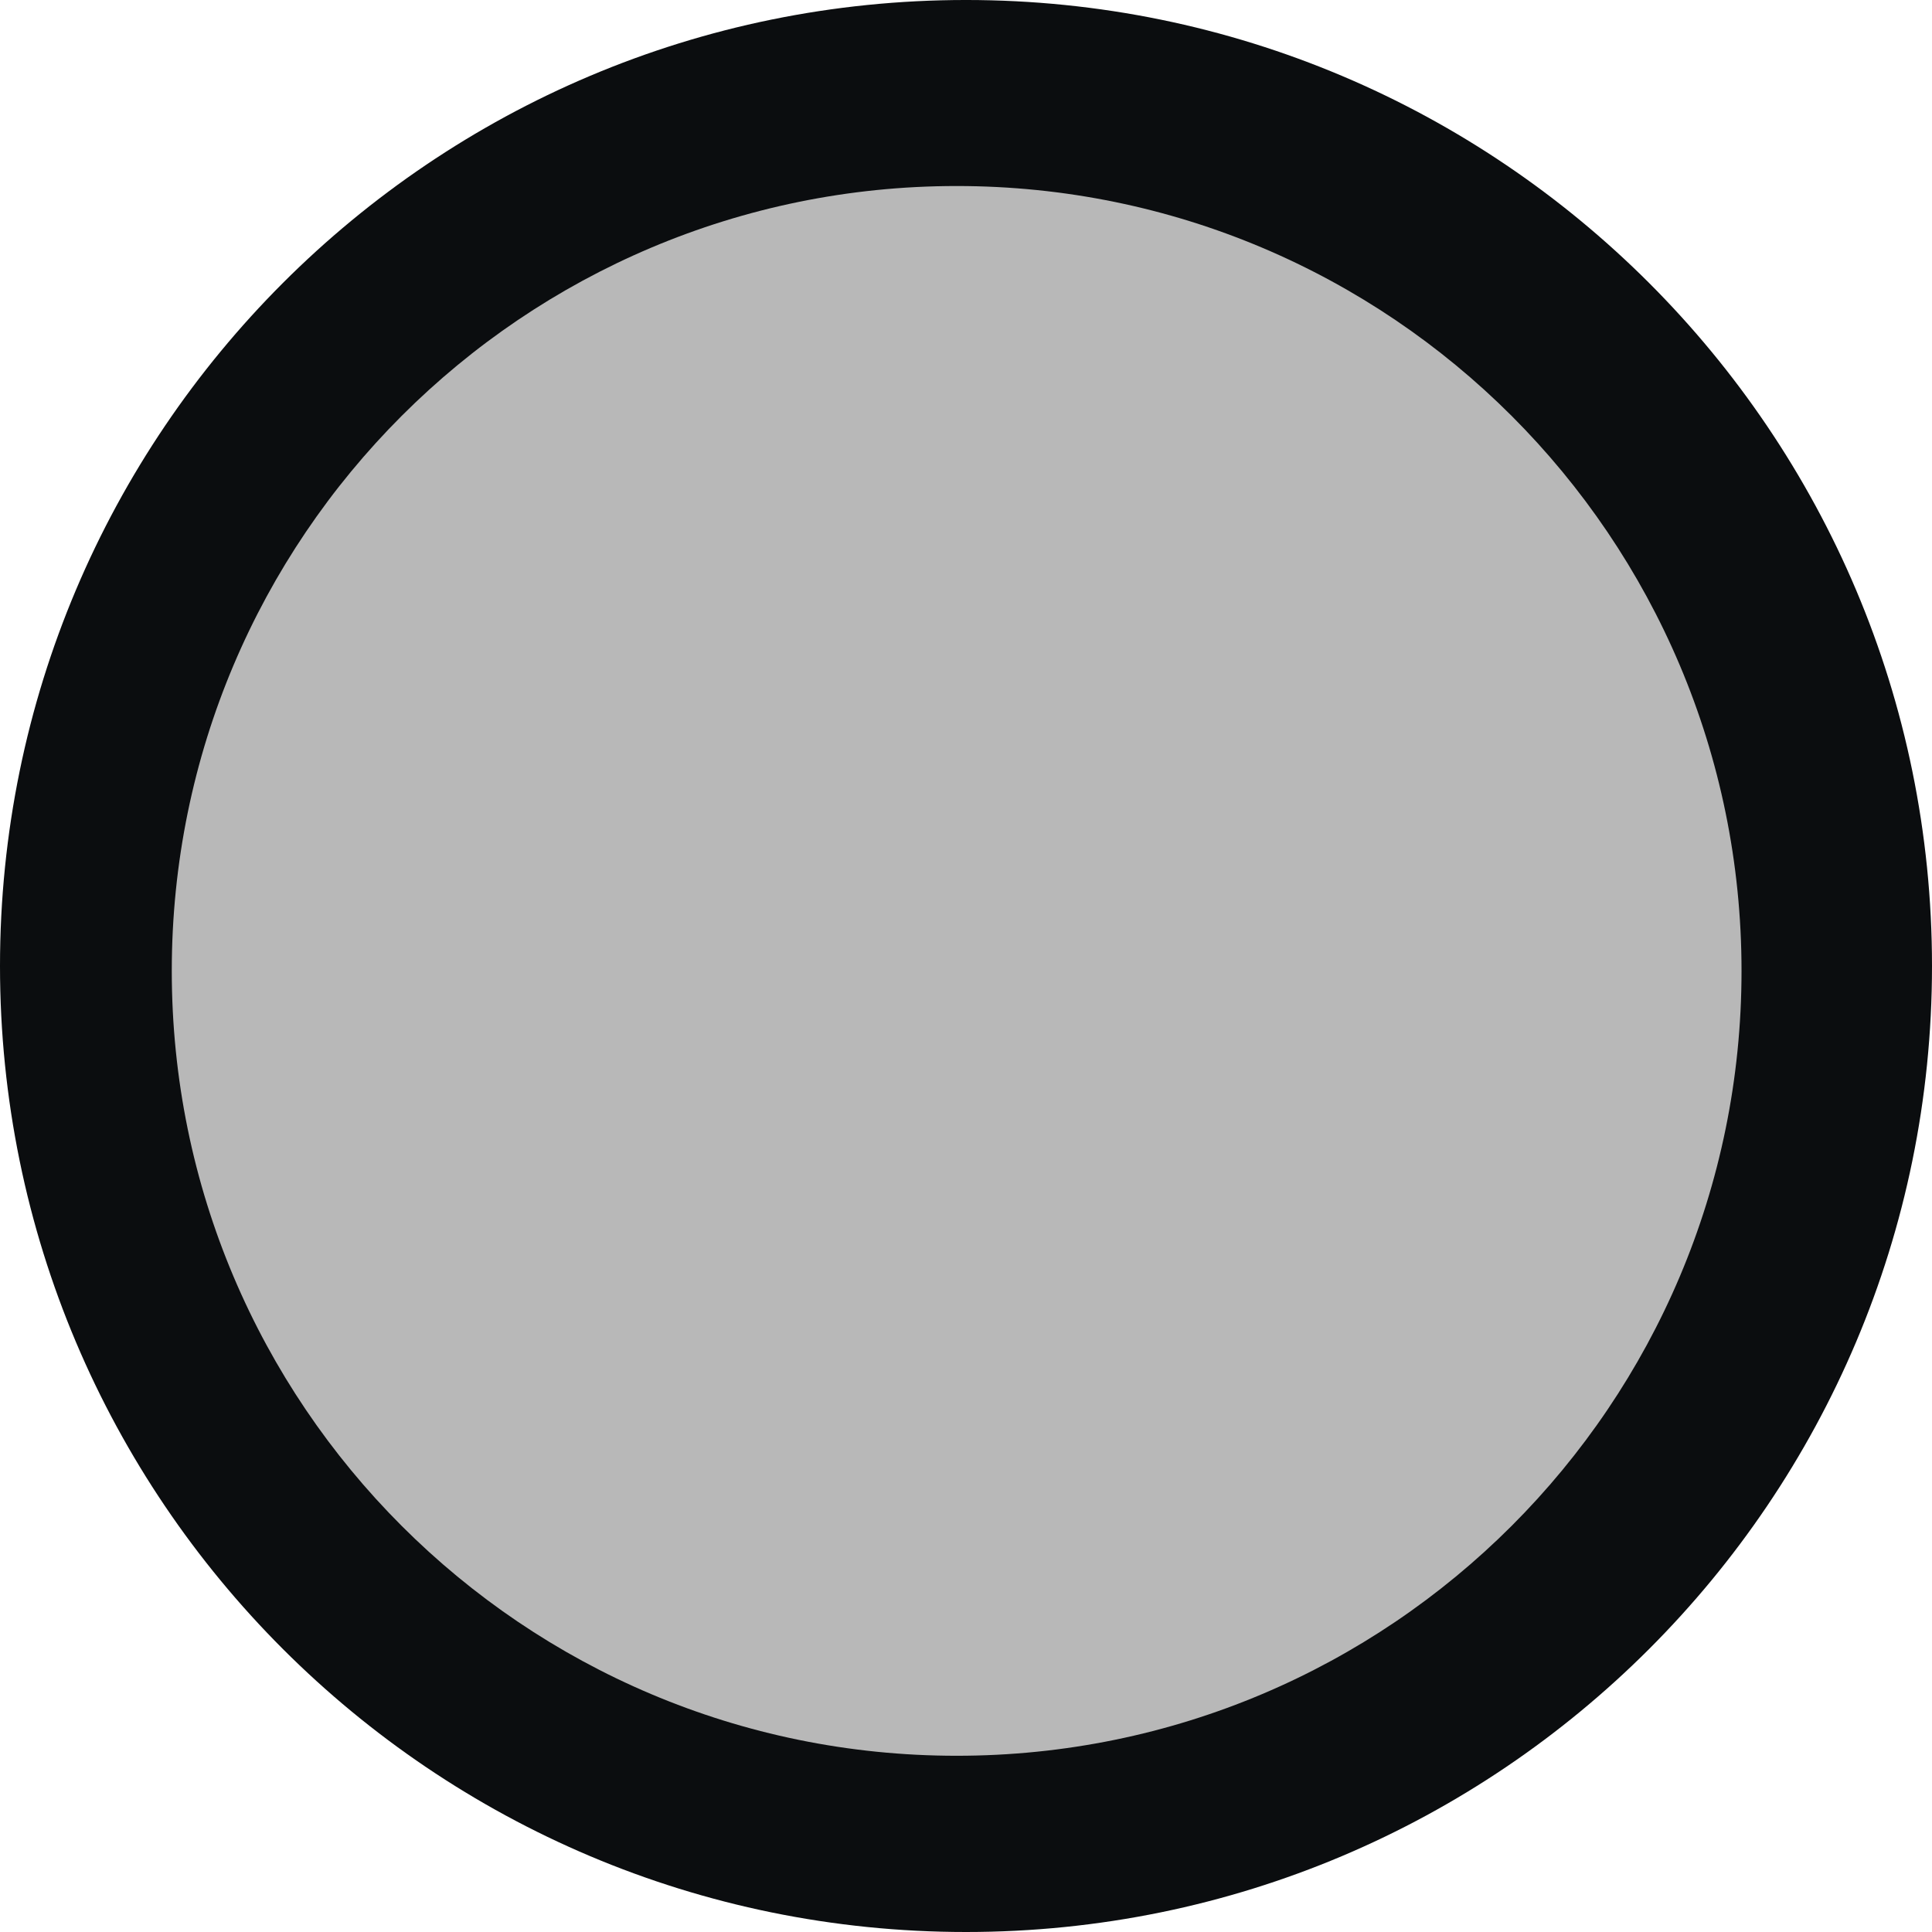
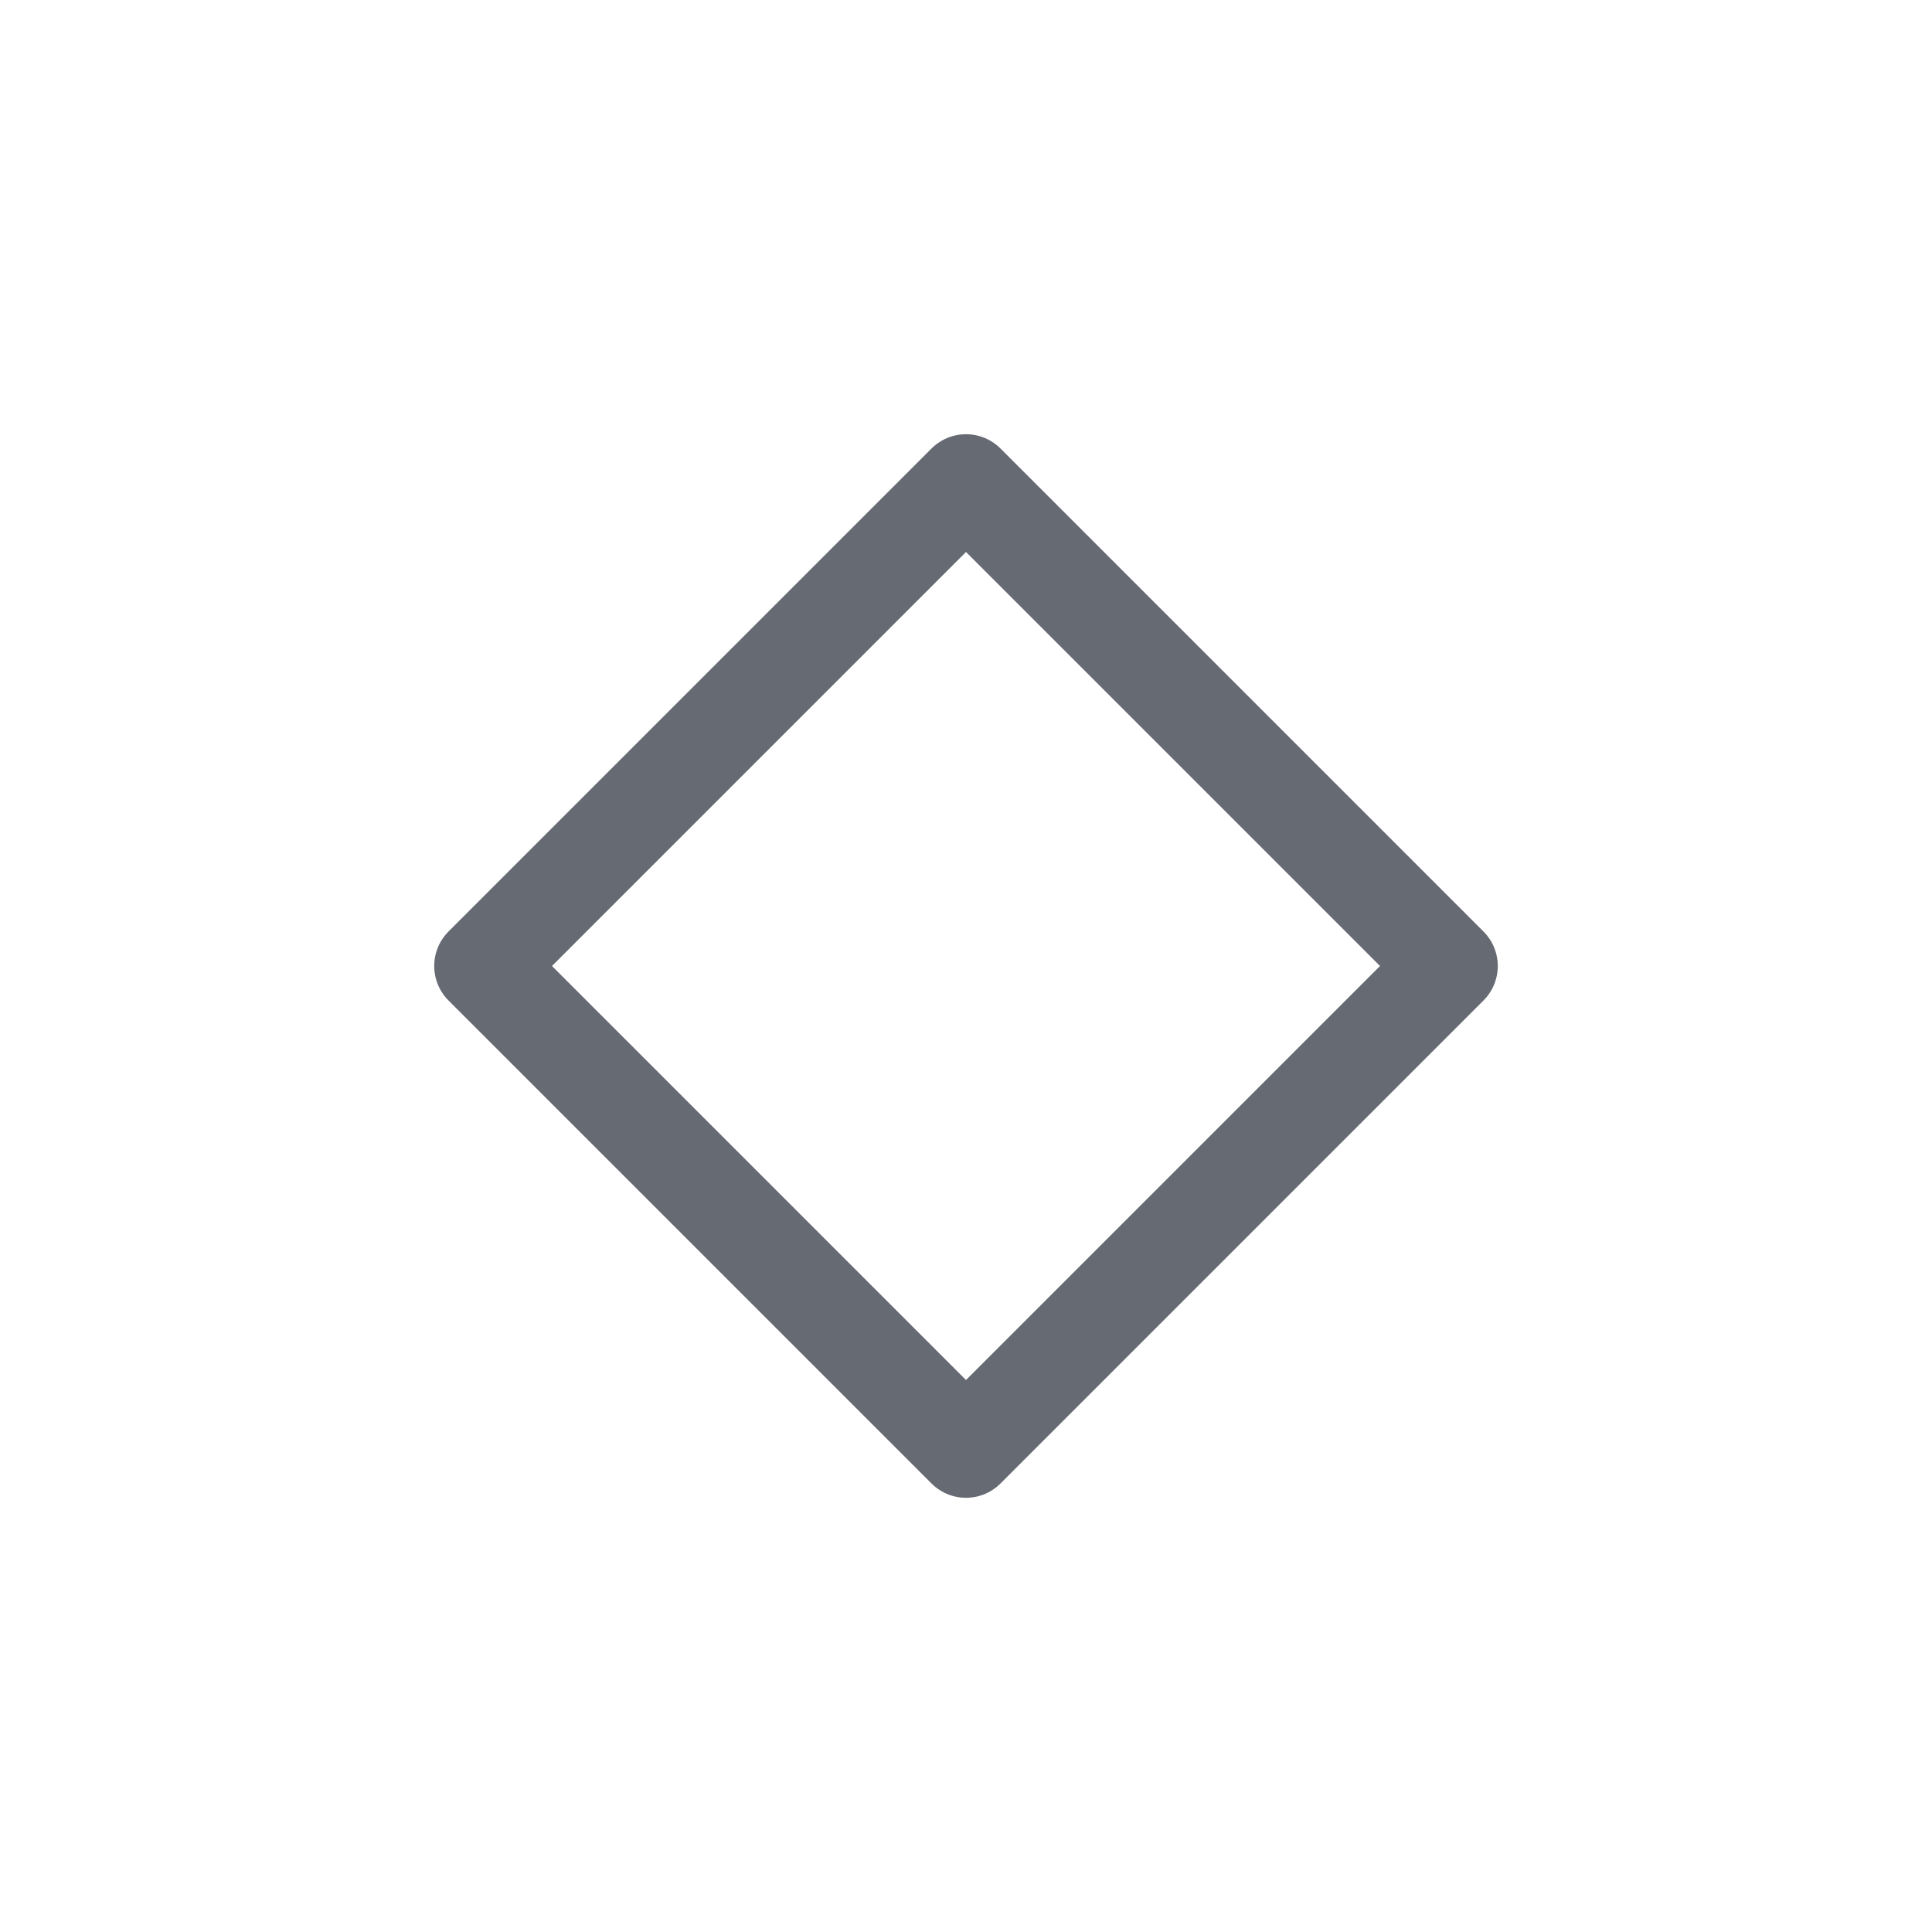
<svg xmlns="http://www.w3.org/2000/svg" viewBox="0 0 50 50" version="1.2" baseProfile="tiny">
  <defs>
</defs>
  <g fill="none" stroke="black" stroke-width="1" fill-rule="evenodd" stroke-linecap="square" stroke-linejoin="bevel">
-     <g fill="#0b0d0f" fill-opacity="1" stroke="none" transform="matrix(0.0548323,0,0,-0.0548325,48.0252,93.2491)" font-family="Noto Sans" font-size="10" font-weight="400" font-style="normal">
-       <path vector-effect="none" fill-rule="evenodd" d="M-419.917,788.749 C-168.115,788.749 36.015,992.878 36.015,1244.68 C36.015,1496.49 -168.115,1700.62 -419.917,1700.62 C-671.726,1700.62 -875.856,1496.49 -875.856,1244.68 C-875.856,992.878 -671.726,788.749 -419.917,788.749 " />
-     </g>
-     <g fill="#b8b8b8" fill-opacity="1" stroke="none" transform="matrix(0.0548323,0,0,-0.0548325,48.0252,93.2491)" font-family="Noto Sans" font-size="10" font-weight="400" font-style="normal">
-       <path vector-effect="none" fill-rule="evenodd" d="M-424.328,871.927 C-219.739,871.927 -53.884,1037.78 -53.884,1242.38 C-53.884,1446.97 -219.739,1612.82 -424.328,1612.82 C-628.924,1612.82 -794.779,1446.97 -794.779,1242.38 C-794.779,1037.78 -628.924,871.927 -424.328,871.927 " />
+     <g fill="none" stroke="#666a73" stroke-opacity="1" stroke-width="1.01" stroke-linecap="round" stroke-linejoin="round" transform="matrix(2.5,0,0,2.5,2.5,2.5)" font-family="Noto Sans" font-size="10" font-weight="400" font-style="normal">
+       <path vector-effect="none" fill-rule="evenodd" d="M4,9 L9,4 L14,9 L9,14 L4,9" />
    </g>
    <g fill="none" stroke="#000000" stroke-opacity="1" stroke-width="1" stroke-linecap="square" stroke-linejoin="bevel" transform="matrix(1,0,0,1,0,0)" font-family="Noto Sans" font-size="10" font-weight="400" font-style="normal">
</g>
  </g>
</svg>
